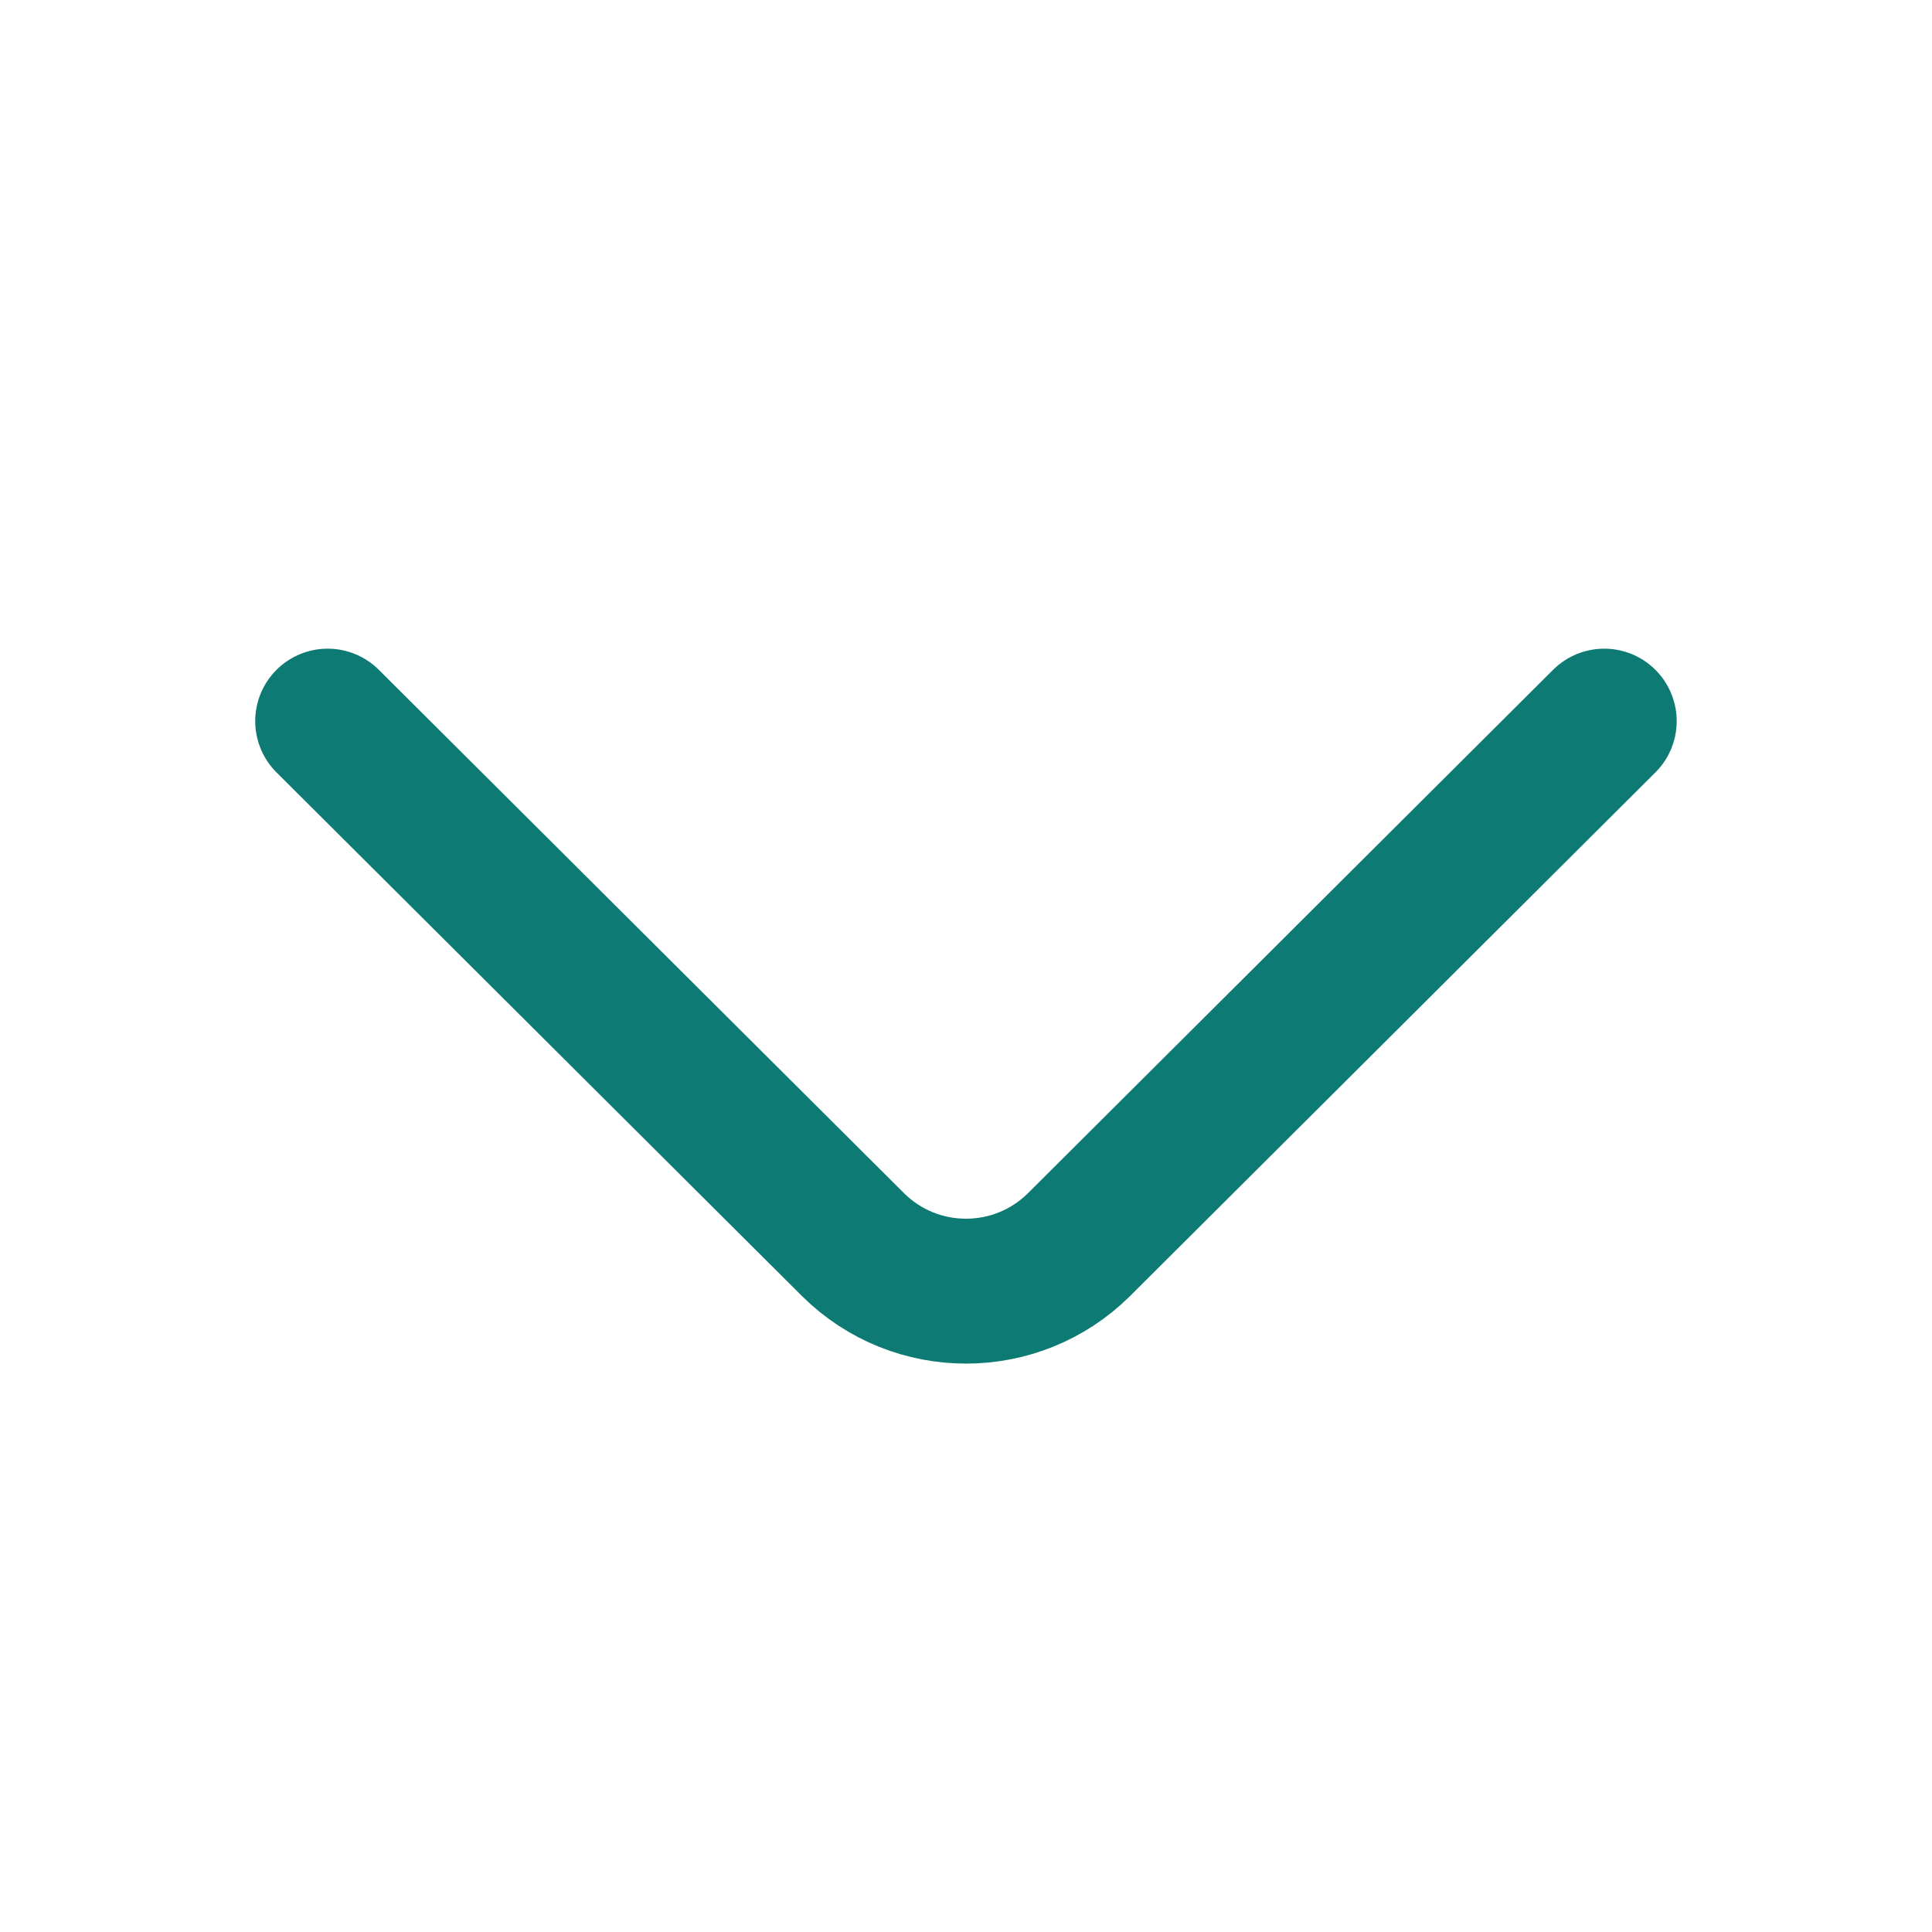
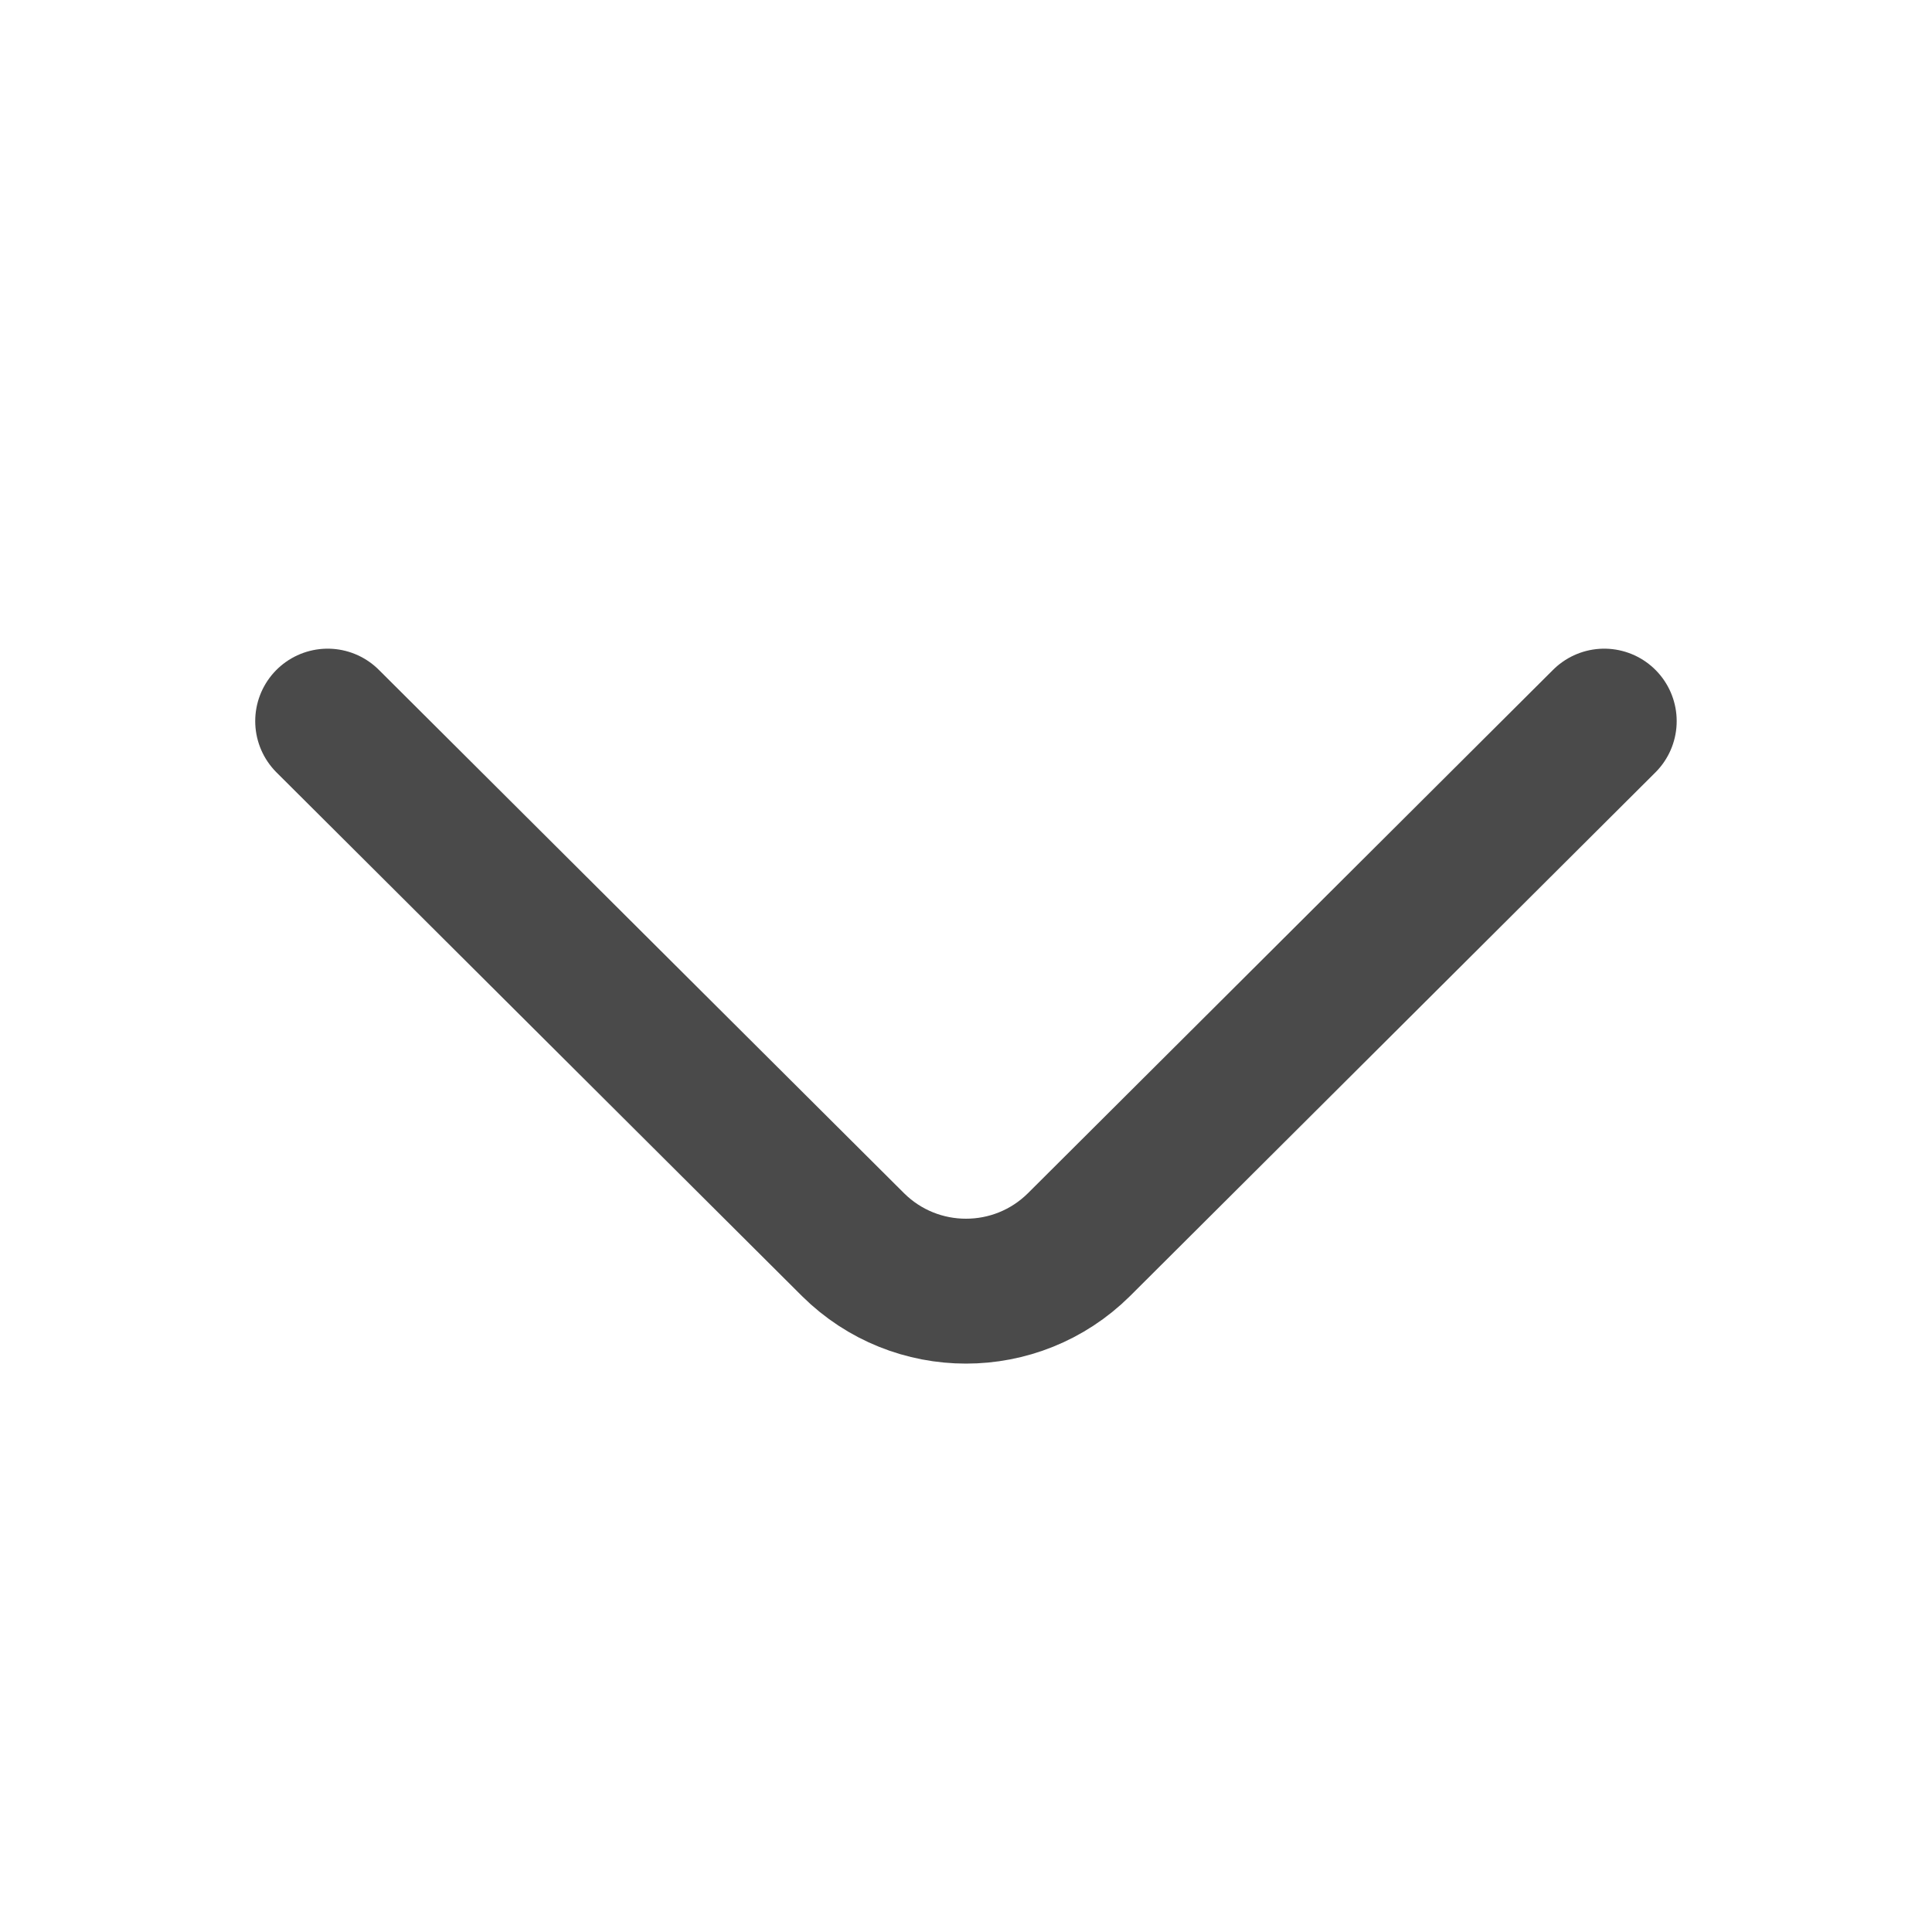
<svg xmlns="http://www.w3.org/2000/svg" width="20" height="20" viewBox="0 0 20 20">
  <g id="Group_3" data-name="Group 3" transform="translate(-785.684 -47)">
    <g id="arrow-down_twotone" data-name="arrow-down/twotone" transform="translate(785.684 47)">
      <g id="vuesax_twotone_arrow-down" data-name="vuesax/twotone/arrow-down" transform="translate(0 0)">
        <g id="arrow-down">
-           <path id="Vector" d="M13.215,0,7.776,5.421a1.661,1.661,0,0,1-2.336,0L0,0" transform="translate(3.392 7.465)" fill="none" stroke="#0d7a74" stroke-linecap="round" stroke-linejoin="round" stroke-width="1.5" />
+           <path id="Vector" d="M13.215,0,7.776,5.421a1.661,1.661,0,0,1-2.336,0L0,0" transform="translate(3.392 7.465)" fill="none" stroke="#4A4A4A" stroke-linecap="round" stroke-linejoin="round" stroke-width="1.5" />
          <path id="Vector-2" data-name="Vector" d="M0,0H20V20H0Z" transform="translate(20 20) rotate(180)" fill="none" opacity="0" />
        </g>
      </g>
    </g>
  </g>
</svg>
